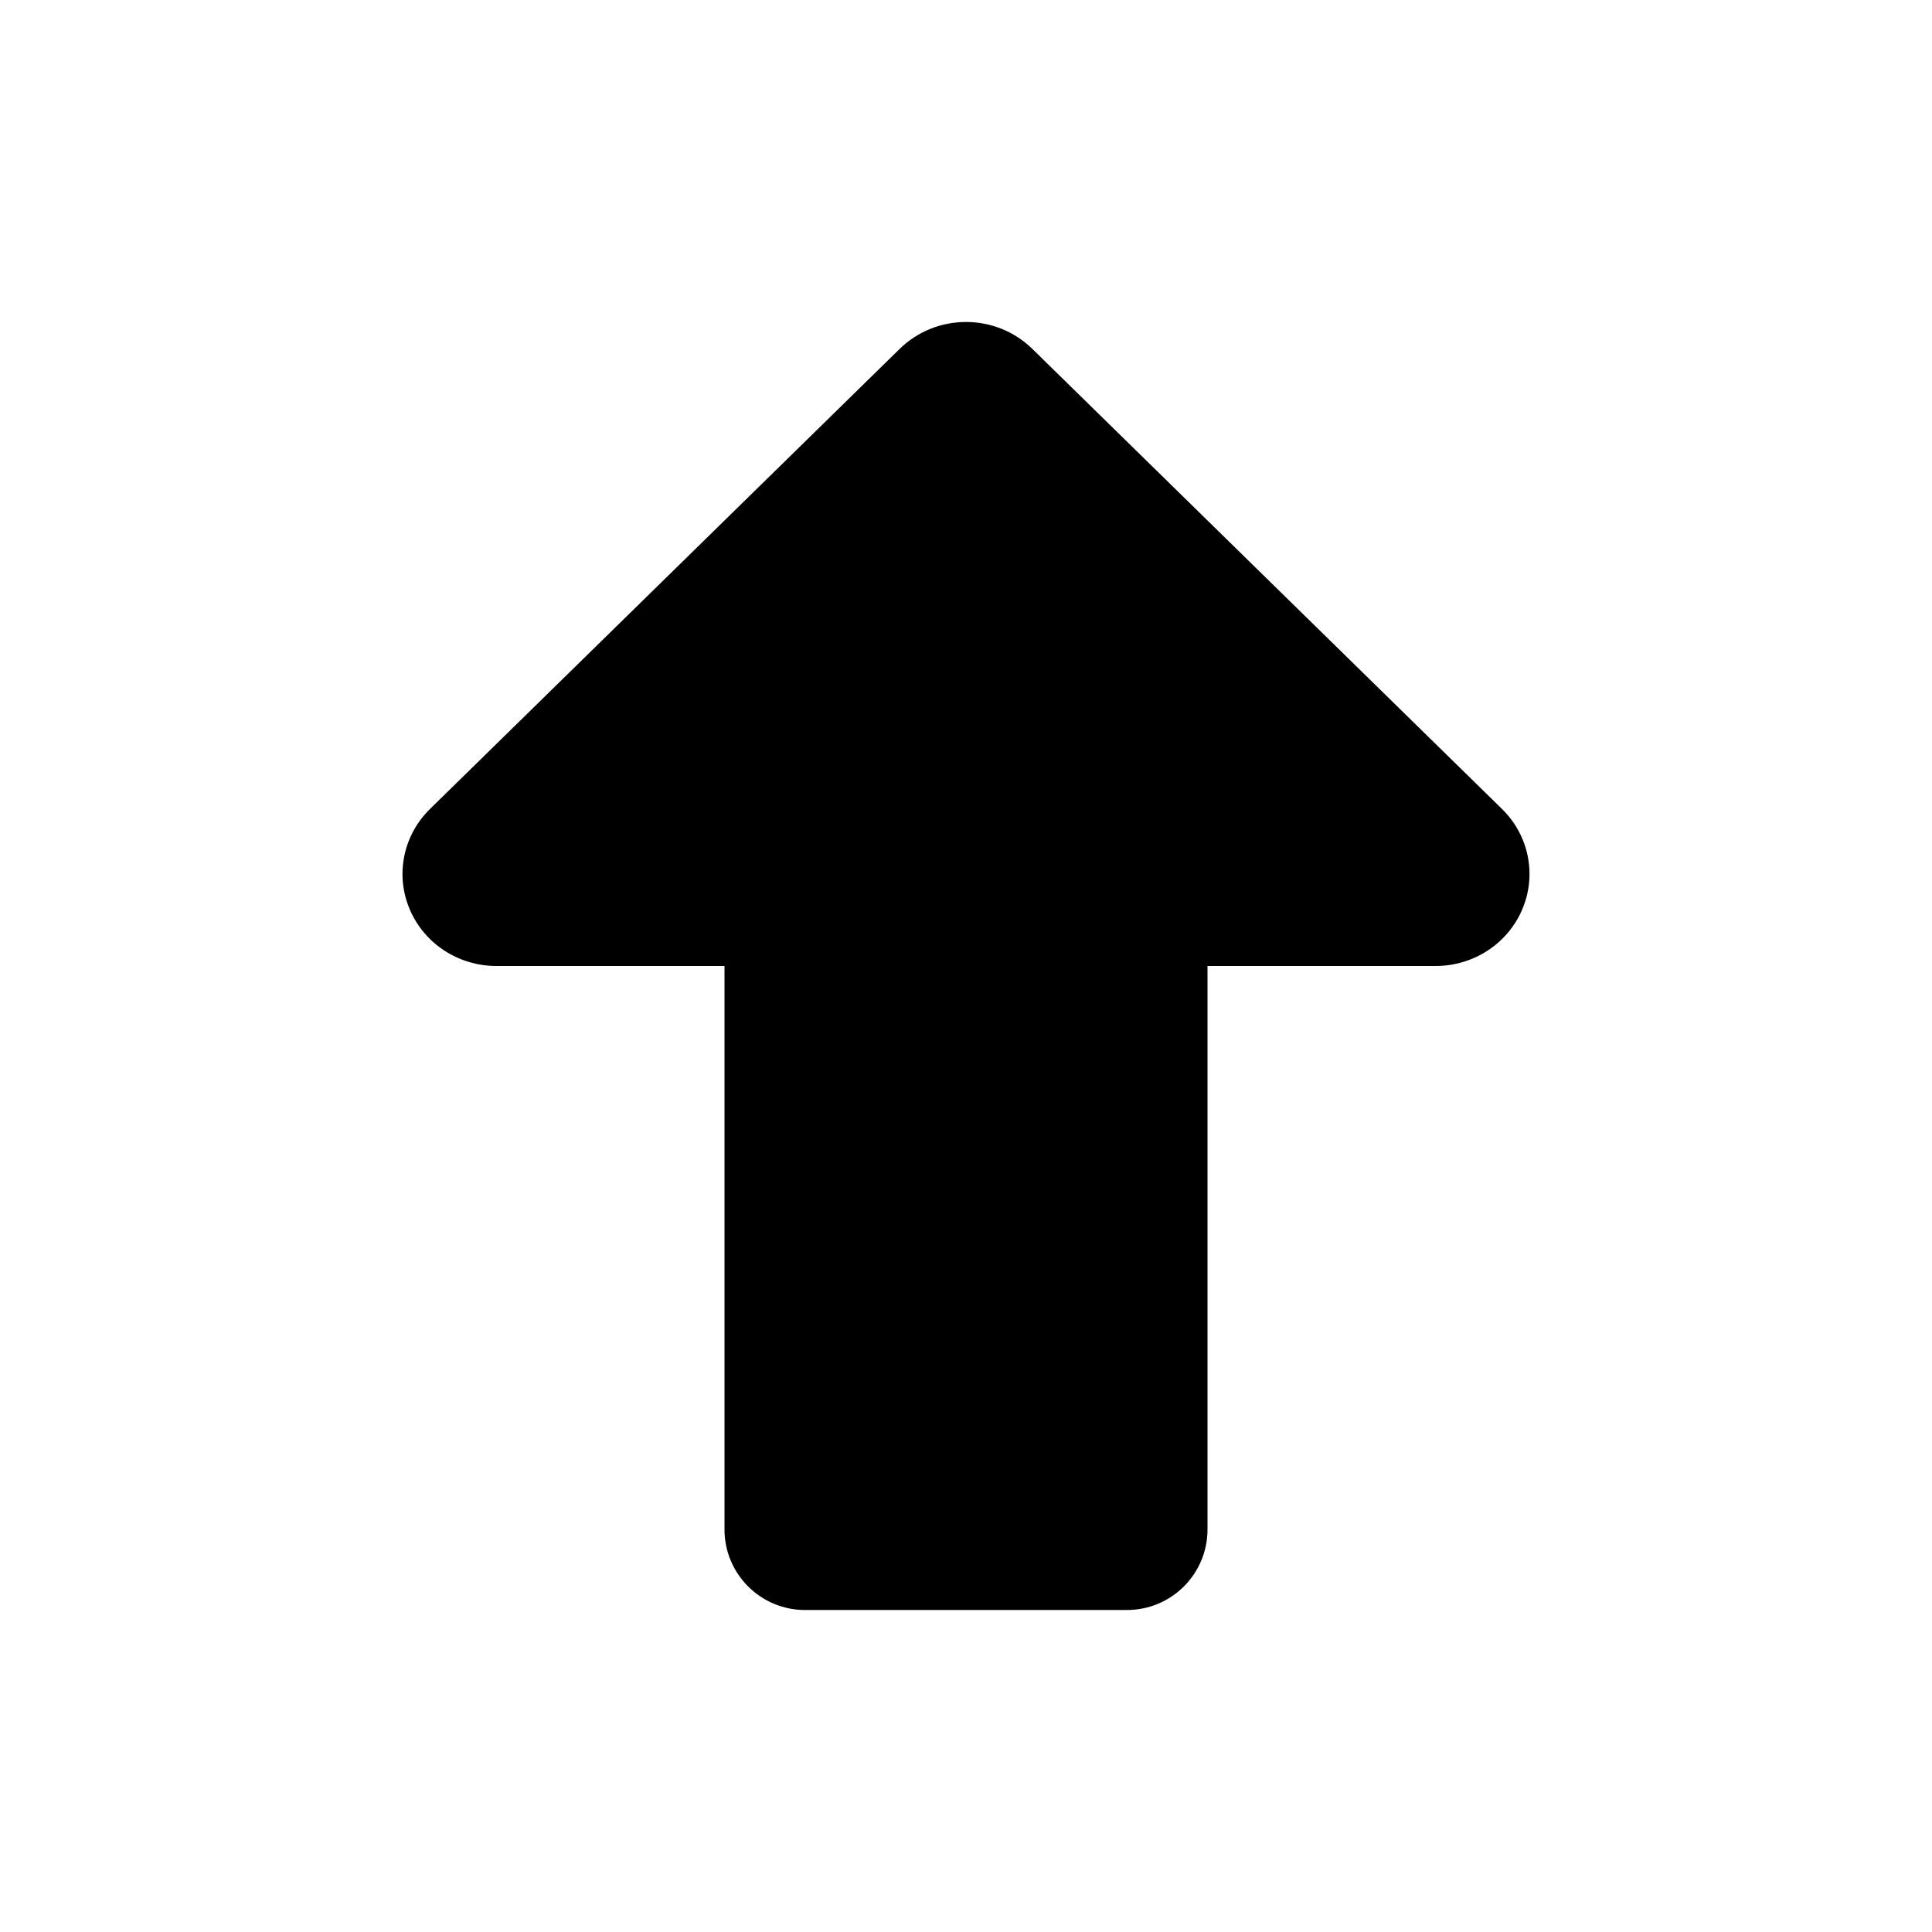
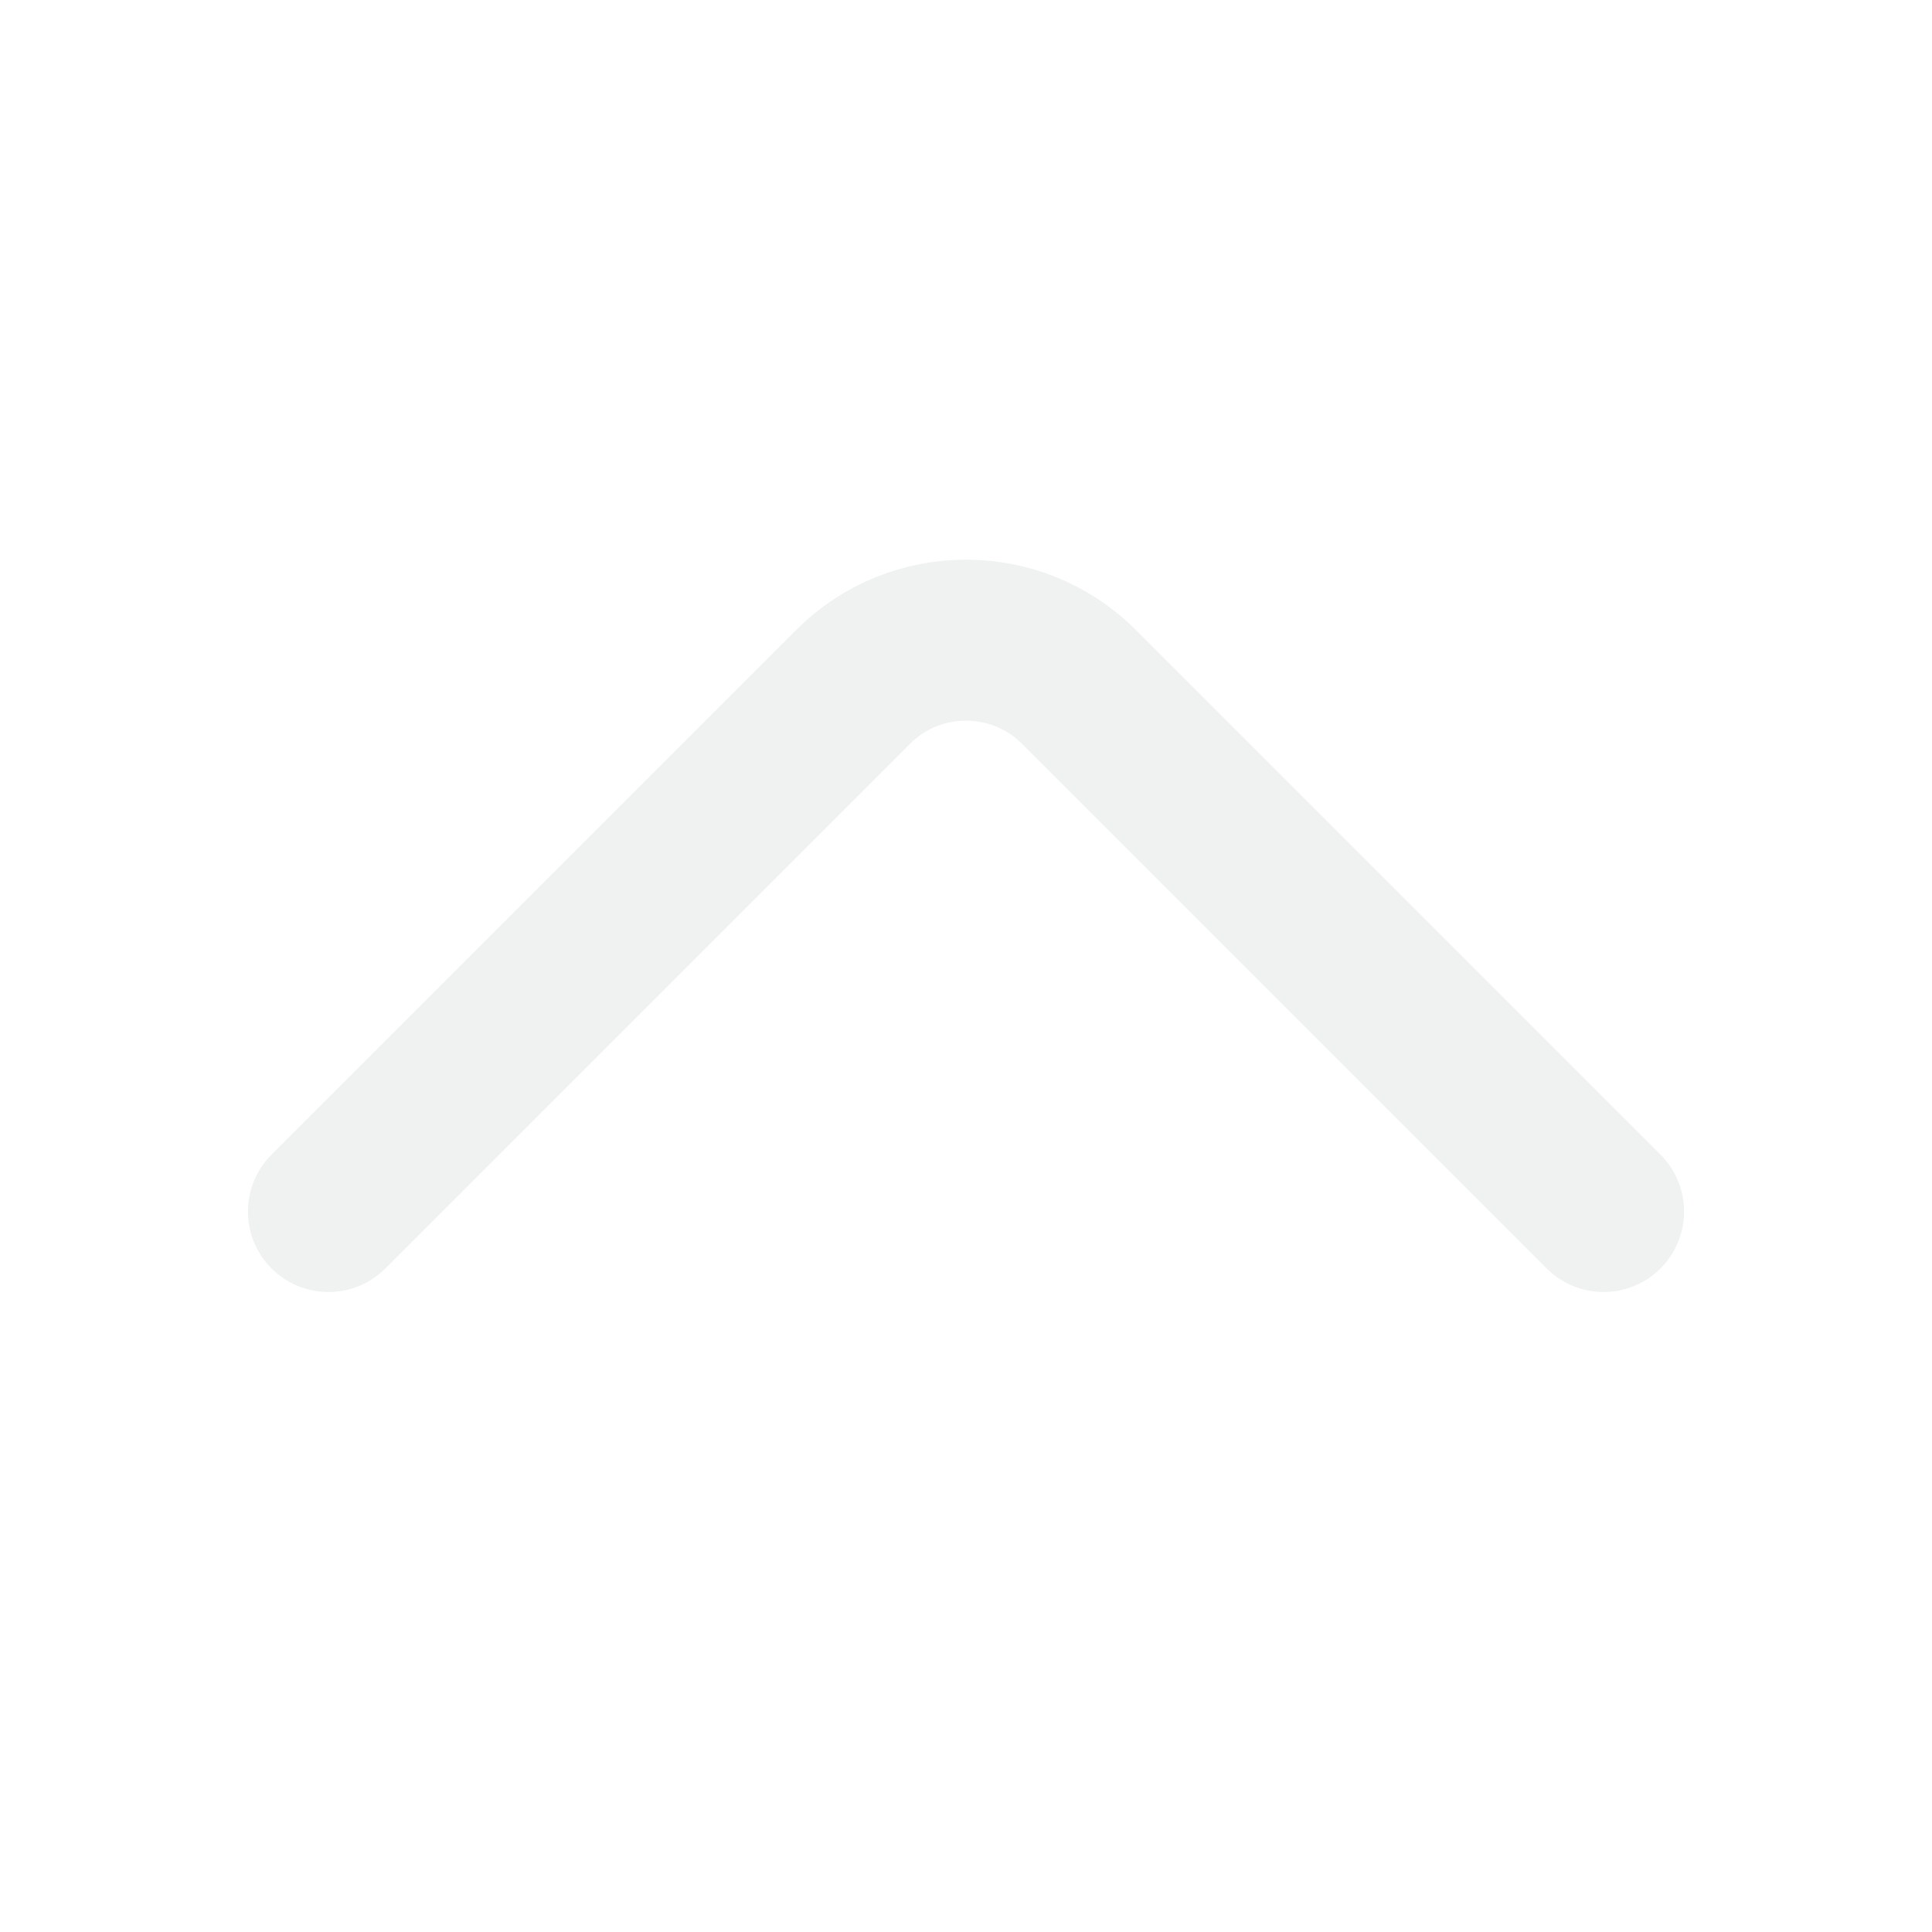
- <svg xmlns="http://www.w3.org/2000/svg" width="800px" height="800px" viewBox="0 0 24 24" fill="none">
-   <path d="M5.089 11.294C5.269 11.722 5.695 12 6.167 12H9V19C9 19.552 9.448 20 10 20H14C14.552 20 15 19.552 15 19V12H17.833C18.305 12 18.731 11.722 18.911 11.294C19.092 10.867 18.992 10.376 18.658 10.049L12.825 4.335C12.369 3.888 11.631 3.888 11.175 4.335L5.342 10.049C5.008 10.376 4.908 10.867 5.089 11.294Z" fill="#000000" />
+ <svg xmlns="http://www.w3.org/2000/svg" width="24" height="24" viewBox="0 0 24 24" fill="none">
+   <path d="M19.92 15.05L13.4 8.53C12.63 7.76 11.37 7.76 10.6 8.53L4.08 15.05" stroke="#EFF2F1" stroke-width="2" stroke-miterlimit="10" stroke-linecap="round" stroke-linejoin="round" />
</svg>
